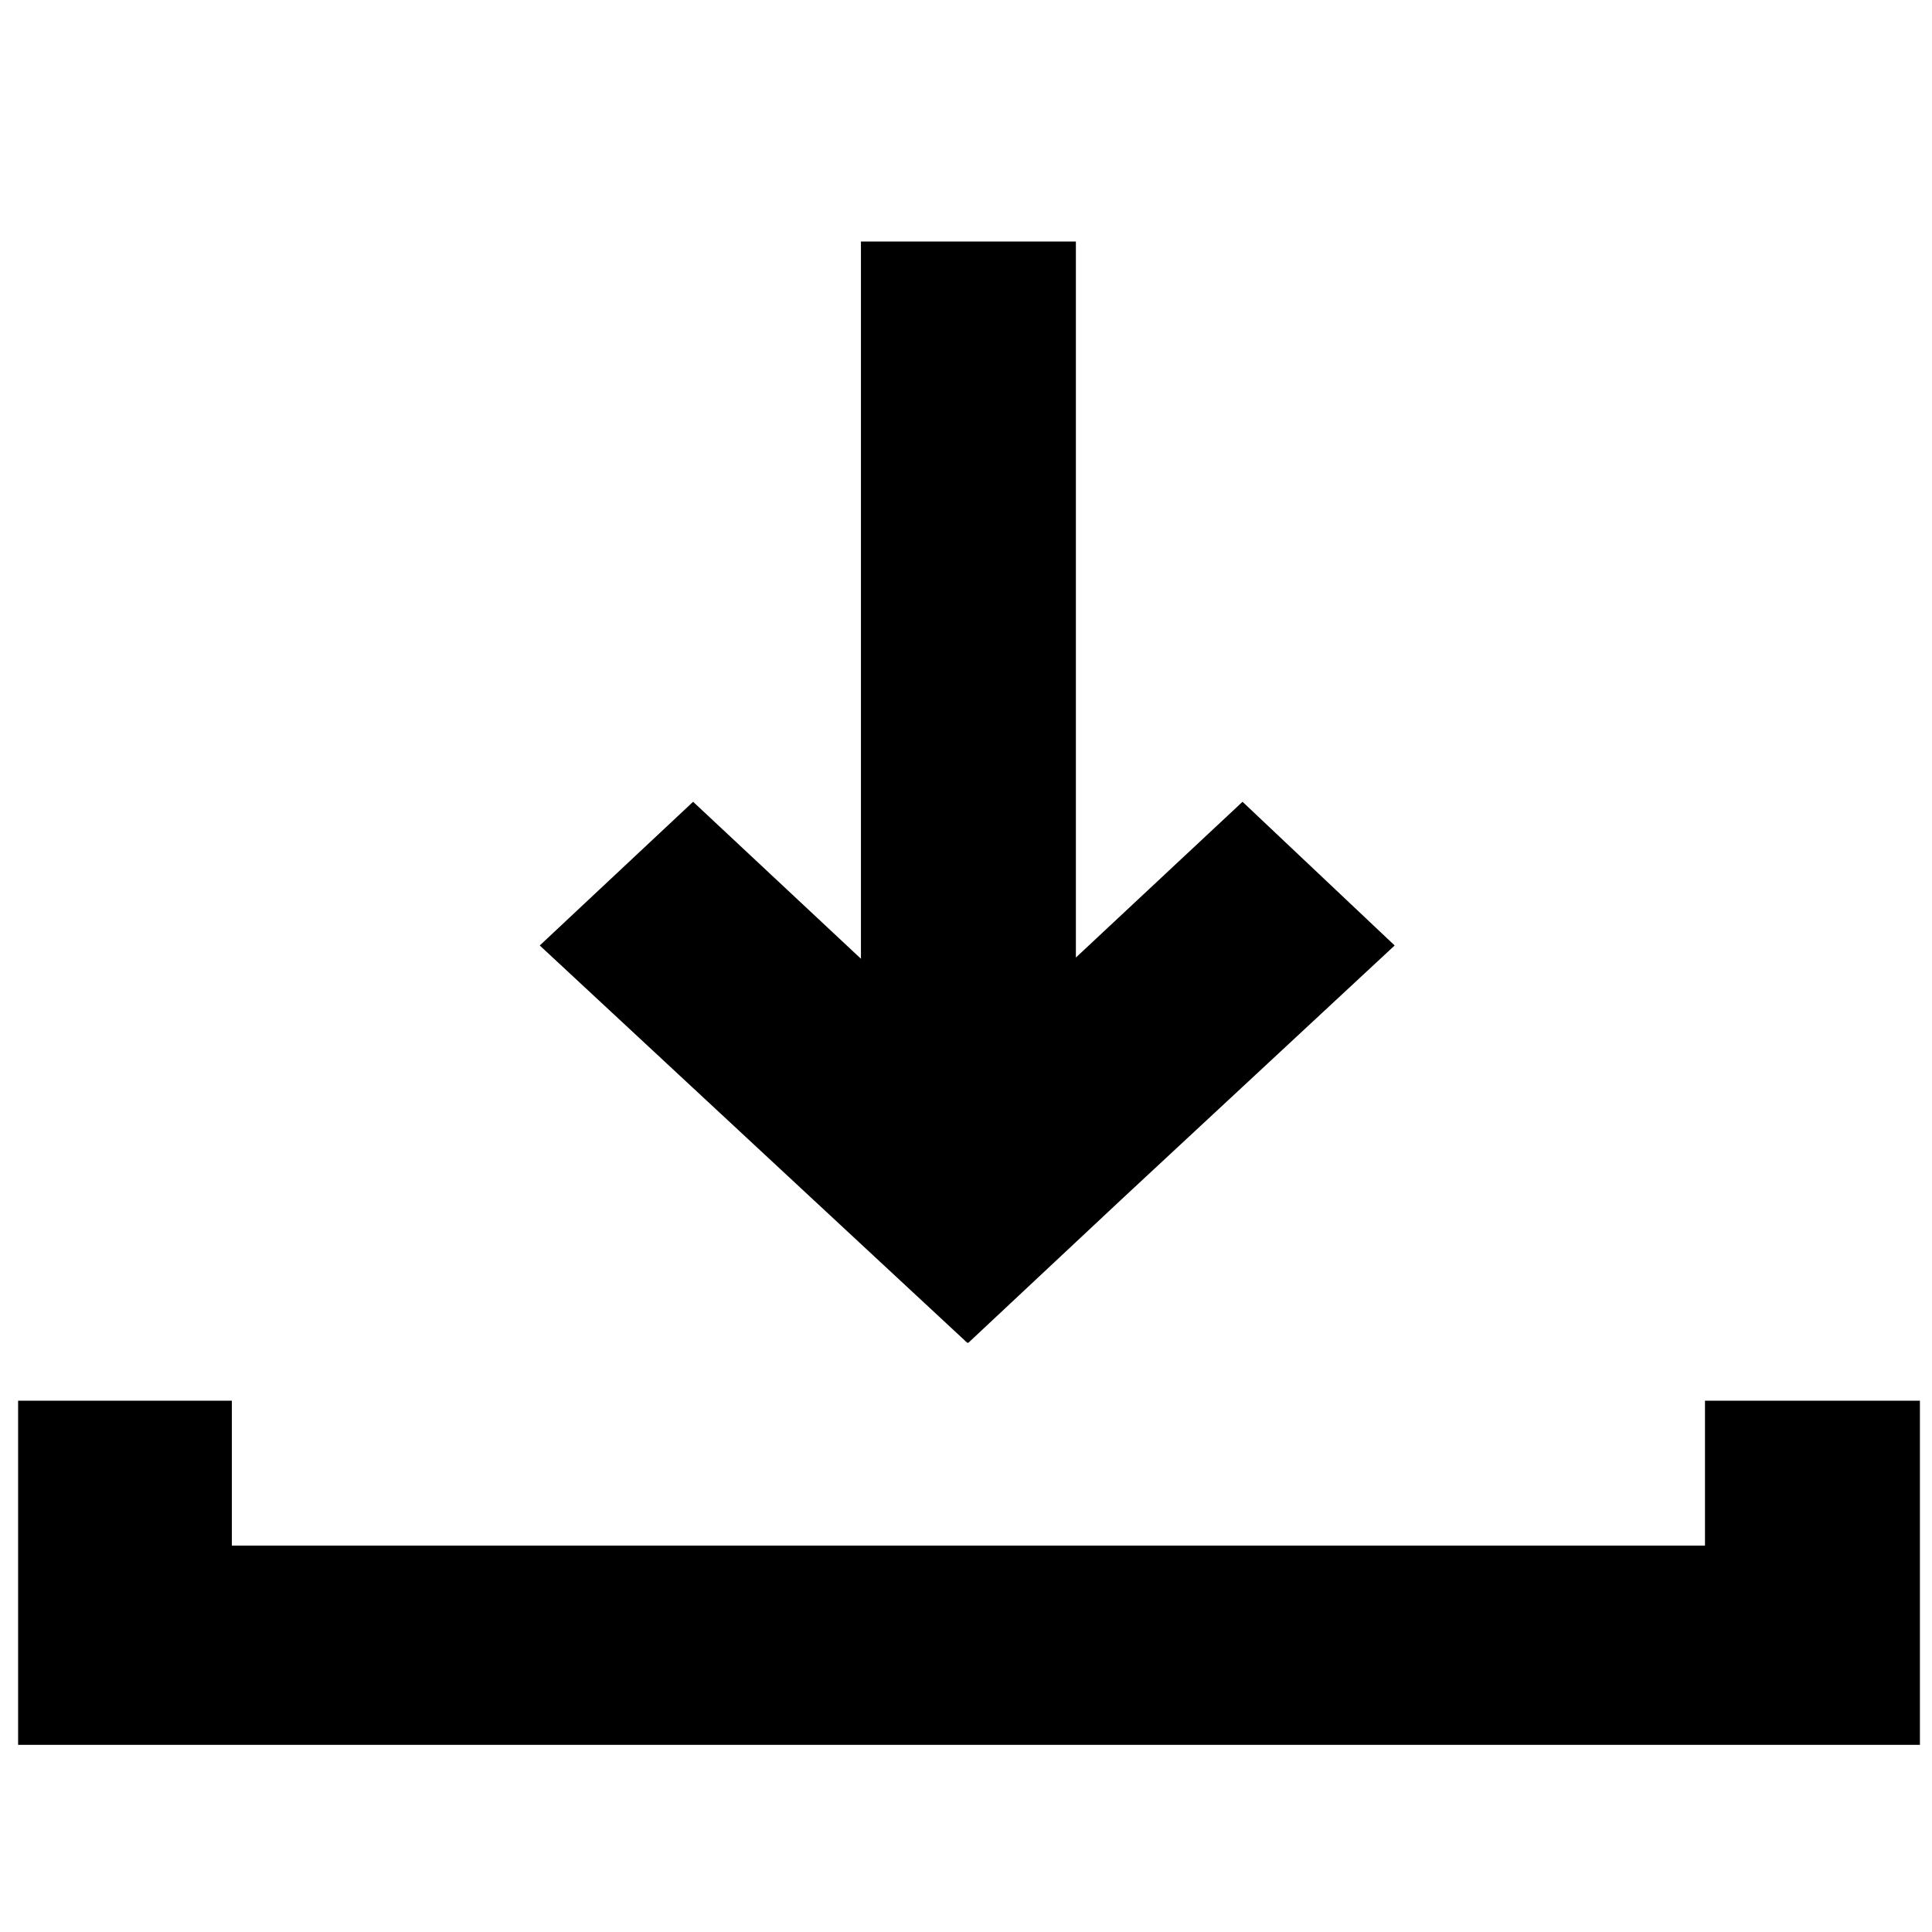
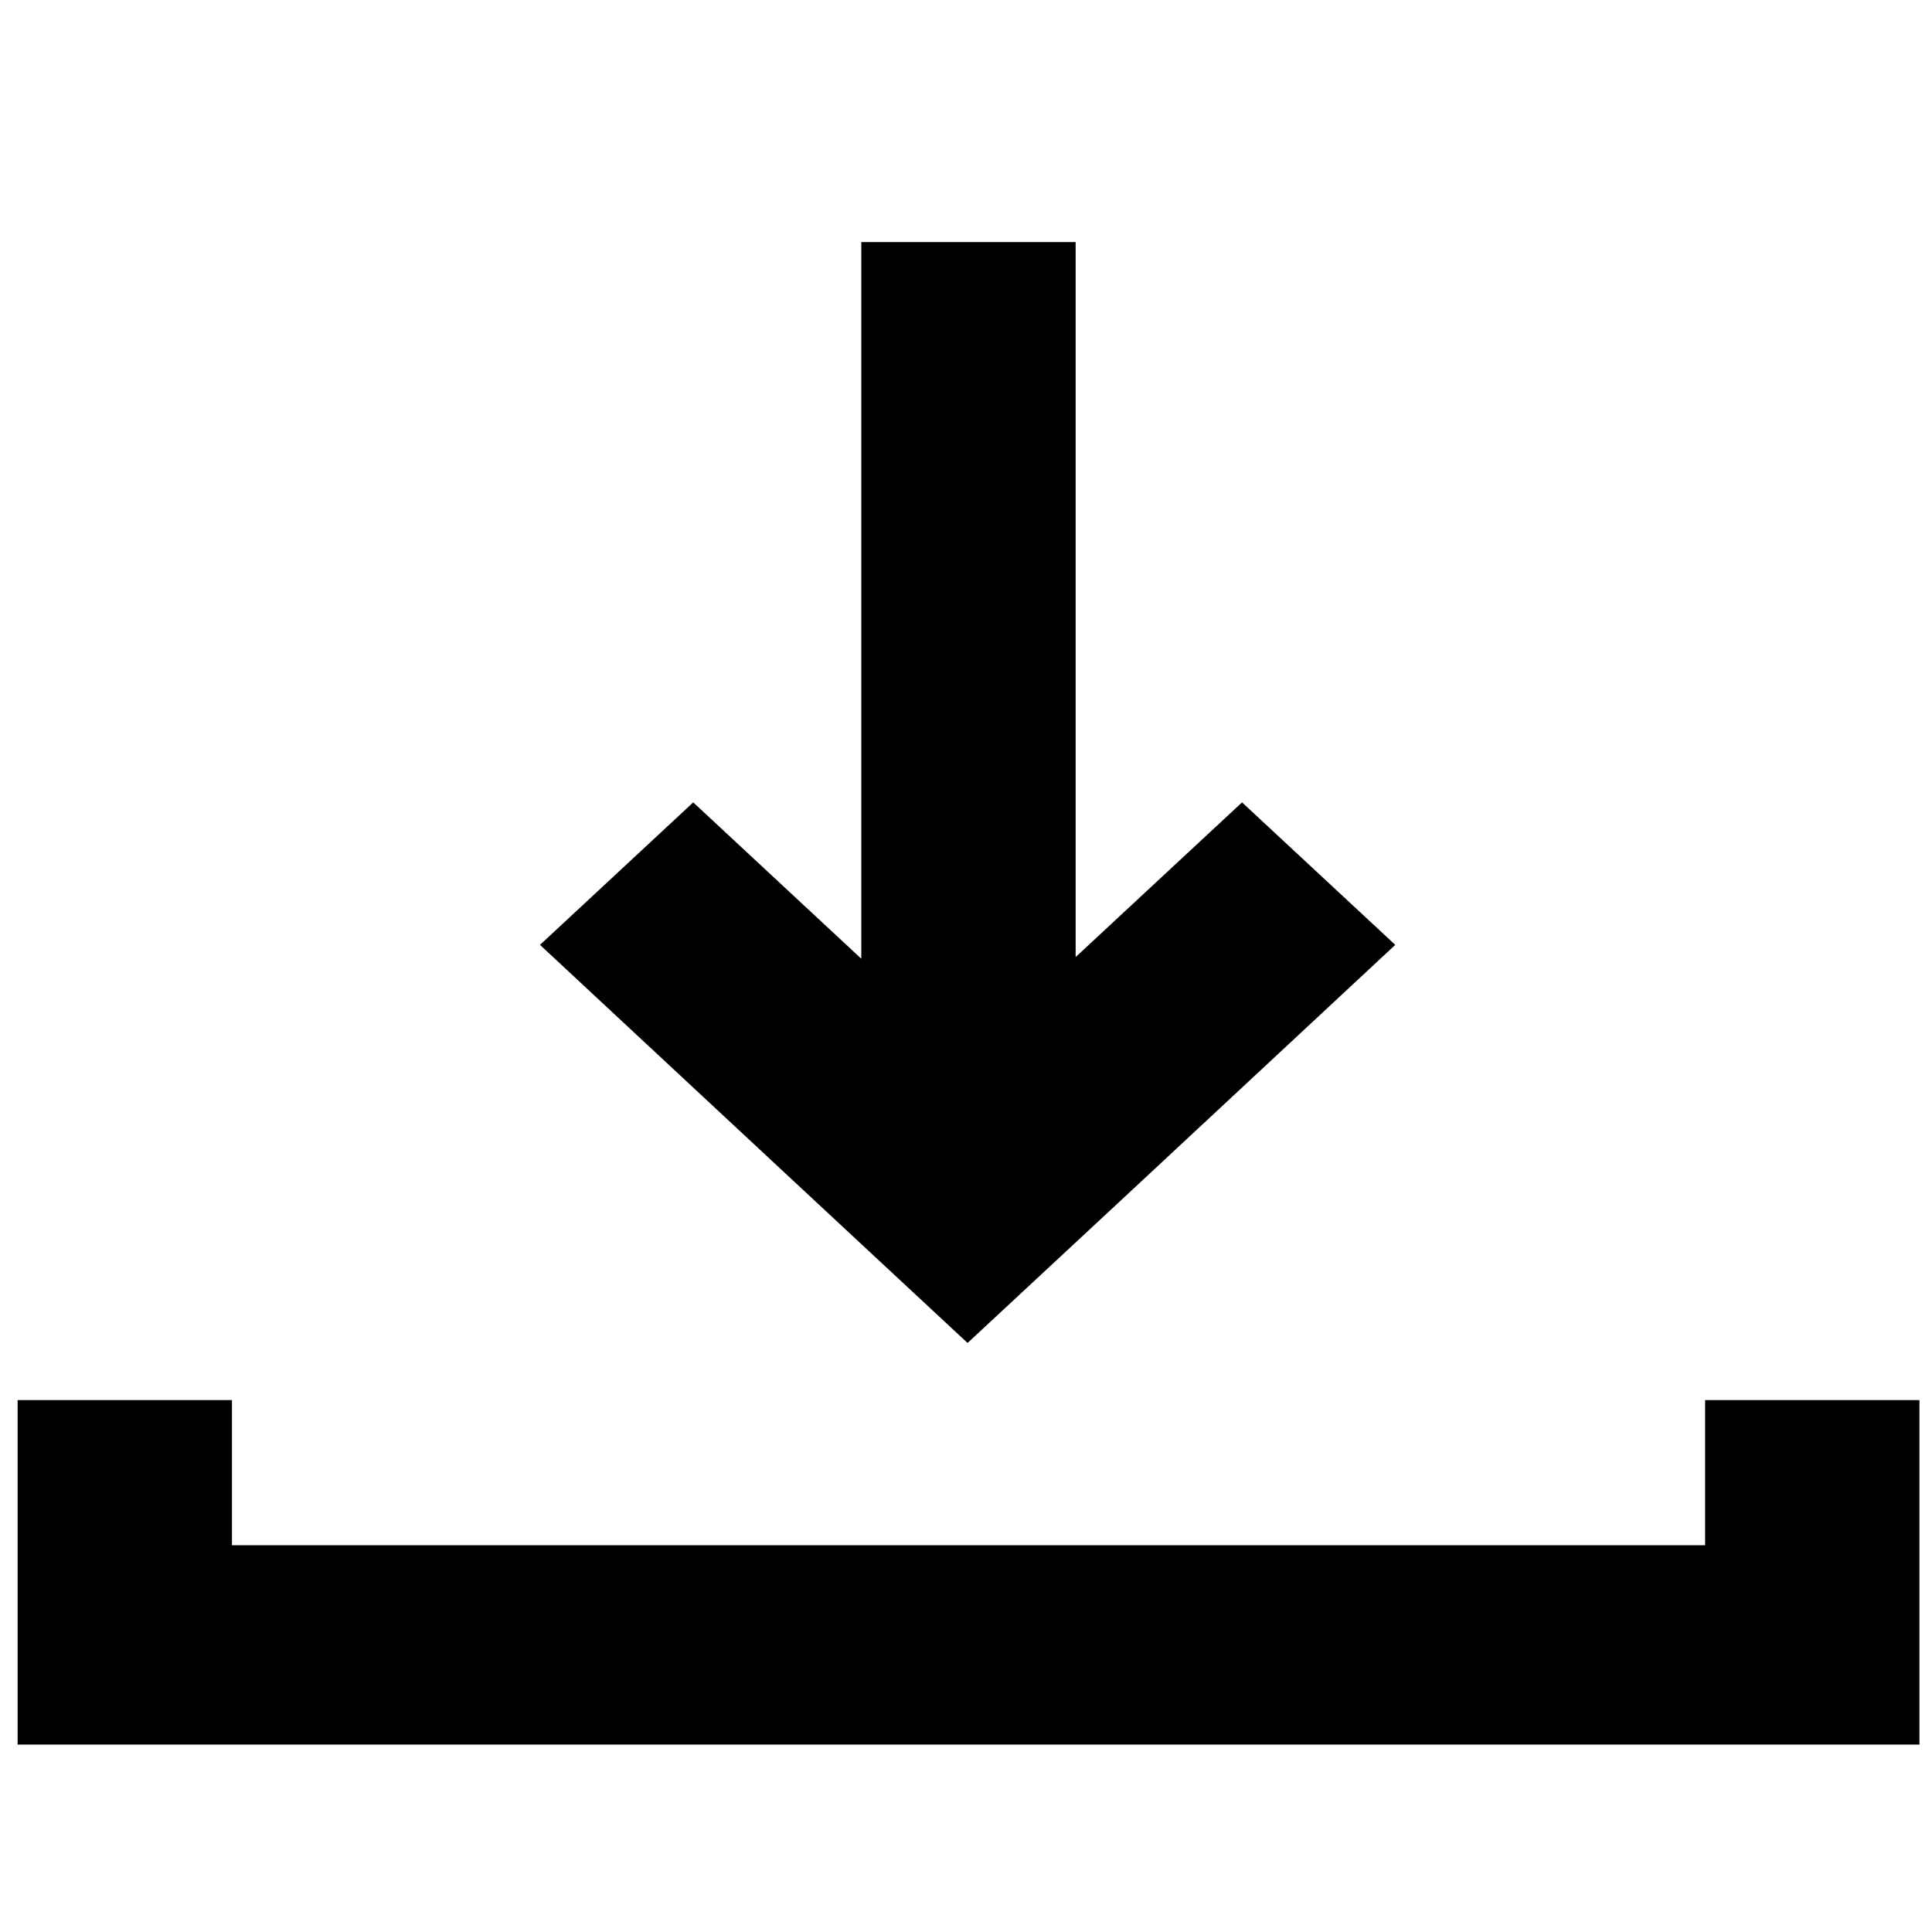
<svg xmlns="http://www.w3.org/2000/svg" id="Layer_1" data-name="Layer 1" viewBox="0 0 16 16">
-   <polygon points="14.12 11.6 14.12 12.8 1.92 12.8 1.92 11.6 0.15 11.6 0.15 14.45 15.9 14.45 15.9 11.6 14.12 11.6" fill-rule="evenodd" />
-   <polygon points="10.29 6.64 8.91 7.93 8.91 2 7.13 2 7.13 7.94 5.74 6.64 4.47 7.83 6.74 9.94 8.01 11.12 8.01 11.12 8.02 11.12 9.28 9.94 11.55 7.83 10.29 6.64" fill-rule="evenodd" />
+   <polygon points="14.121 11.595 14.121 12.797 1.921 12.797 1.921 11.595 0.146 11.595 0.146 14.448 15.896 14.448 15.896 11.595 14.121 11.595" fill-rule="evenodd" />
+   <polygon points="10.286 6.645 8.908 7.926 8.908 2.005 7.133 2.005 7.133 7.94 5.741 6.645 4.472 7.825 6.743 9.94 8.011 11.12 8.013 11.119 8.015 11.12 9.284 9.94 11.555 7.825 10.286 6.645" fill-rule="evenodd" />
</svg>
